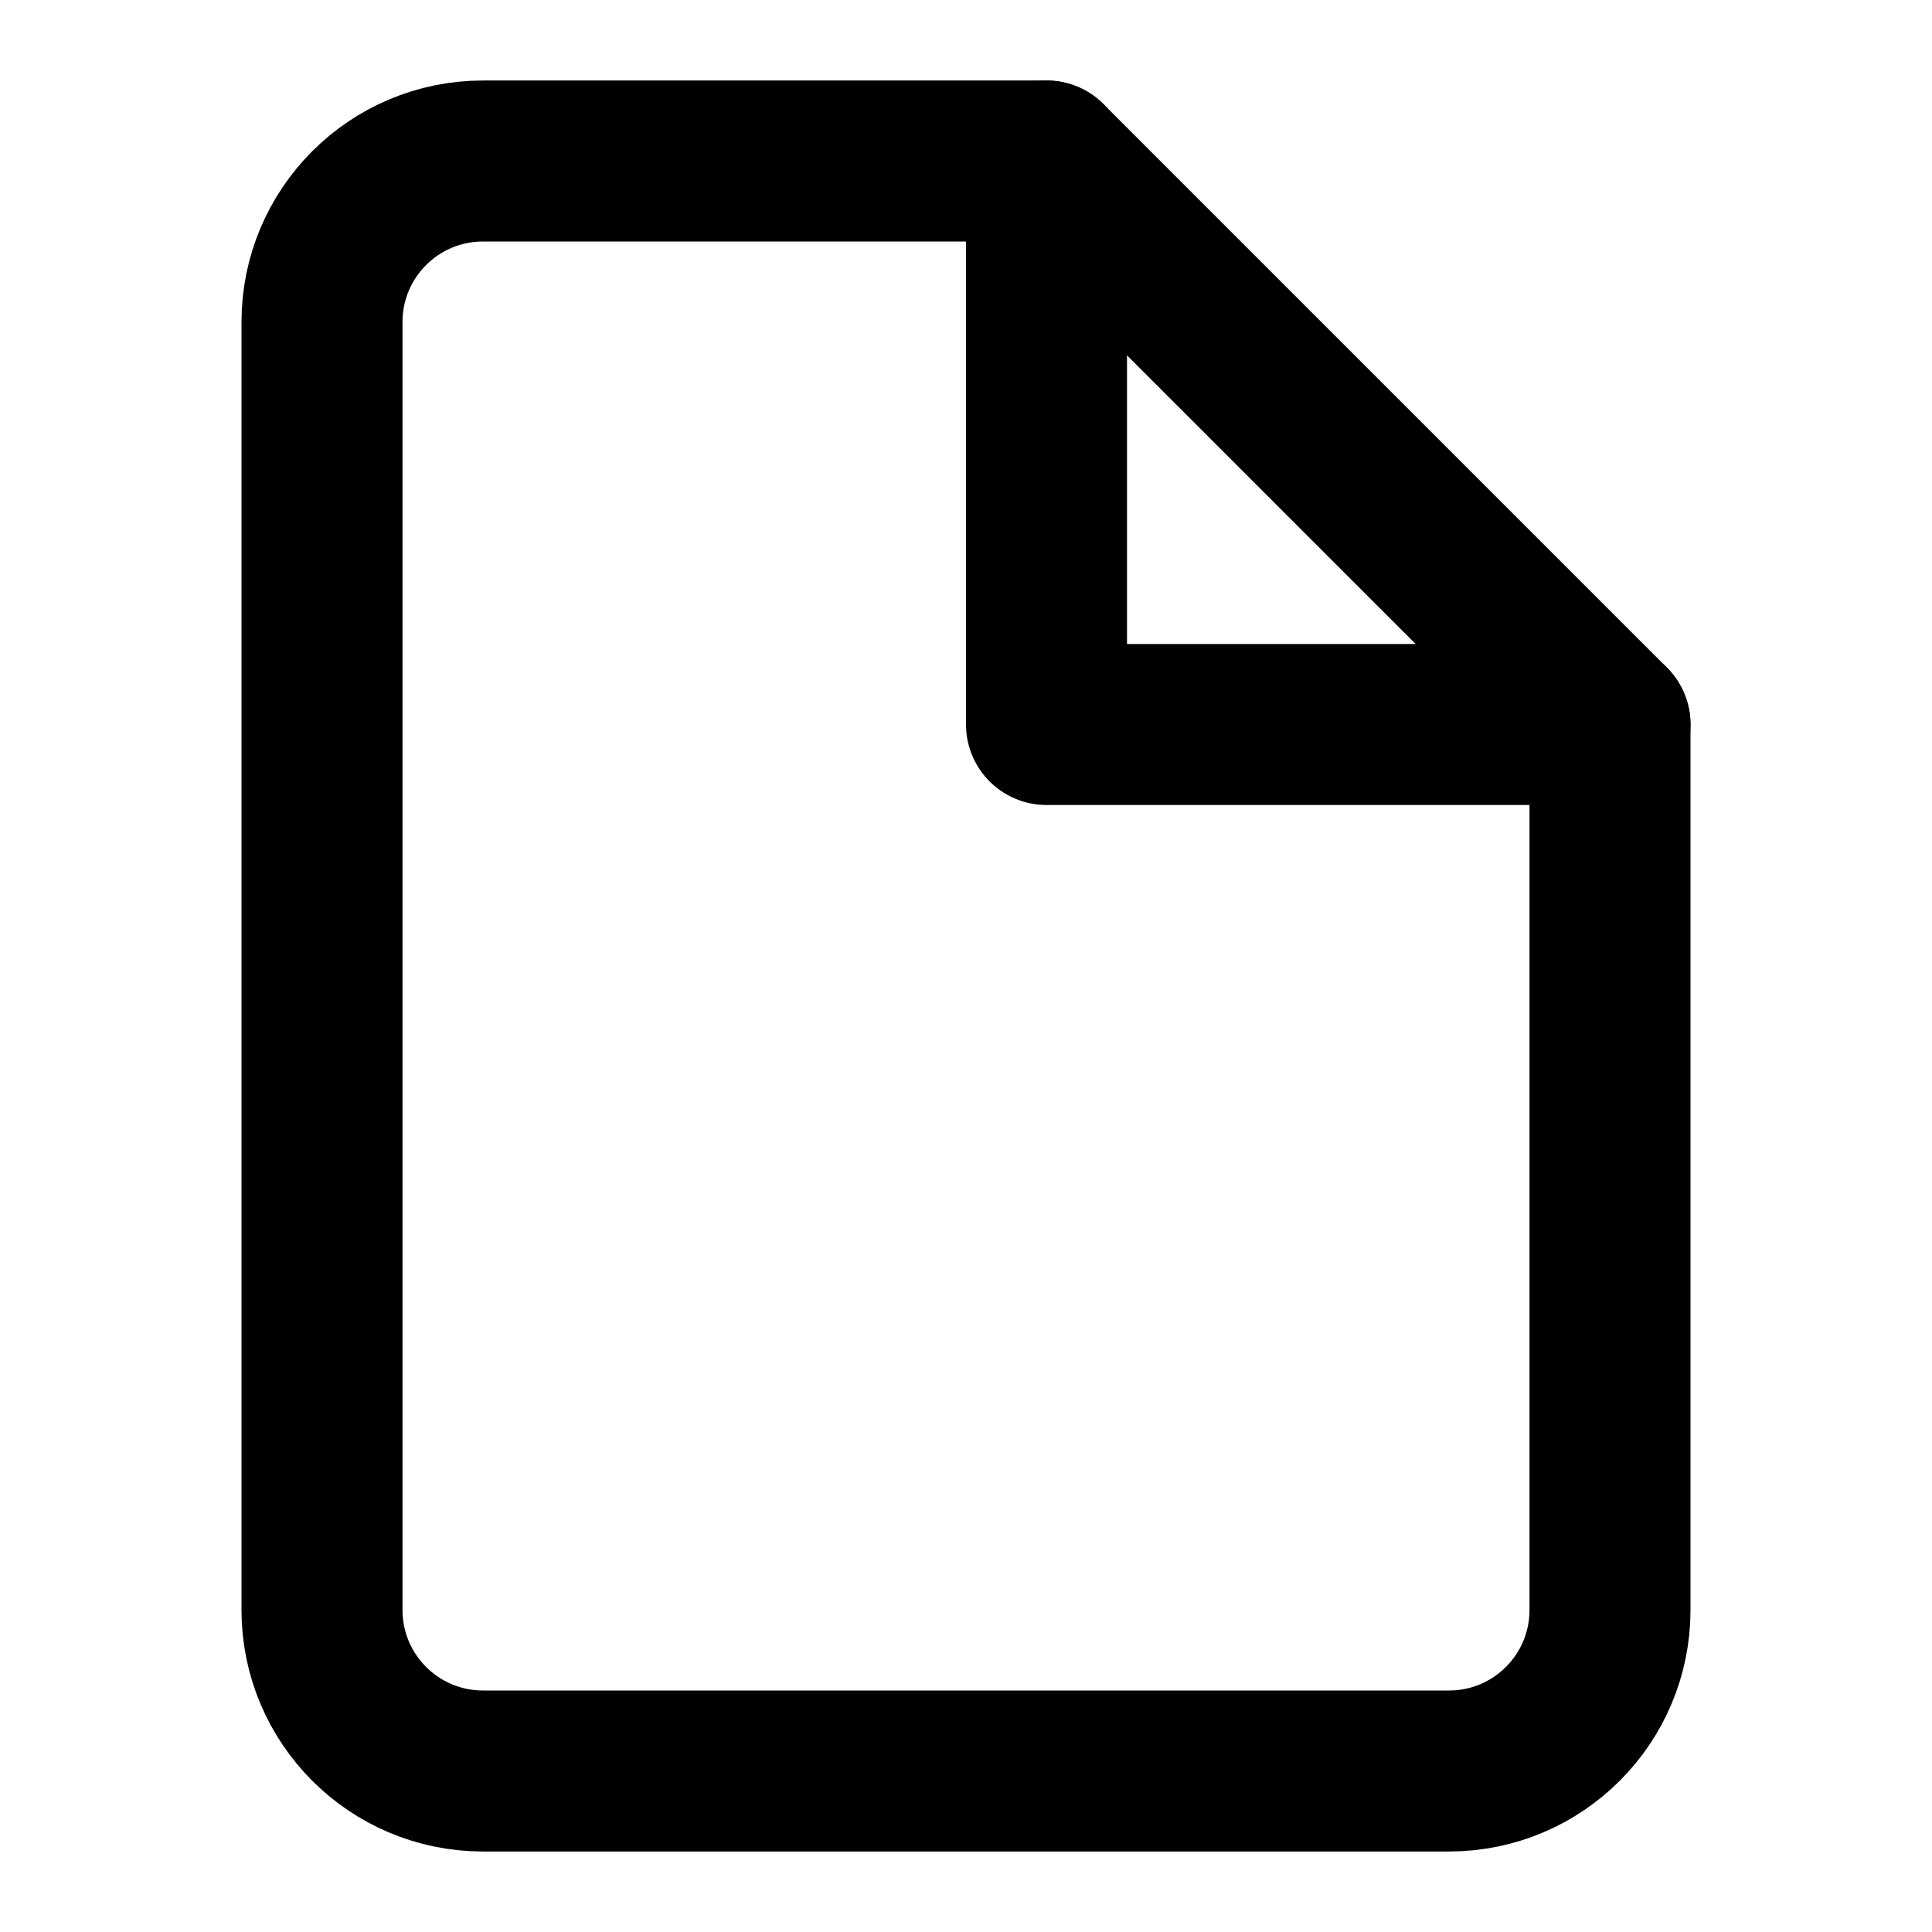
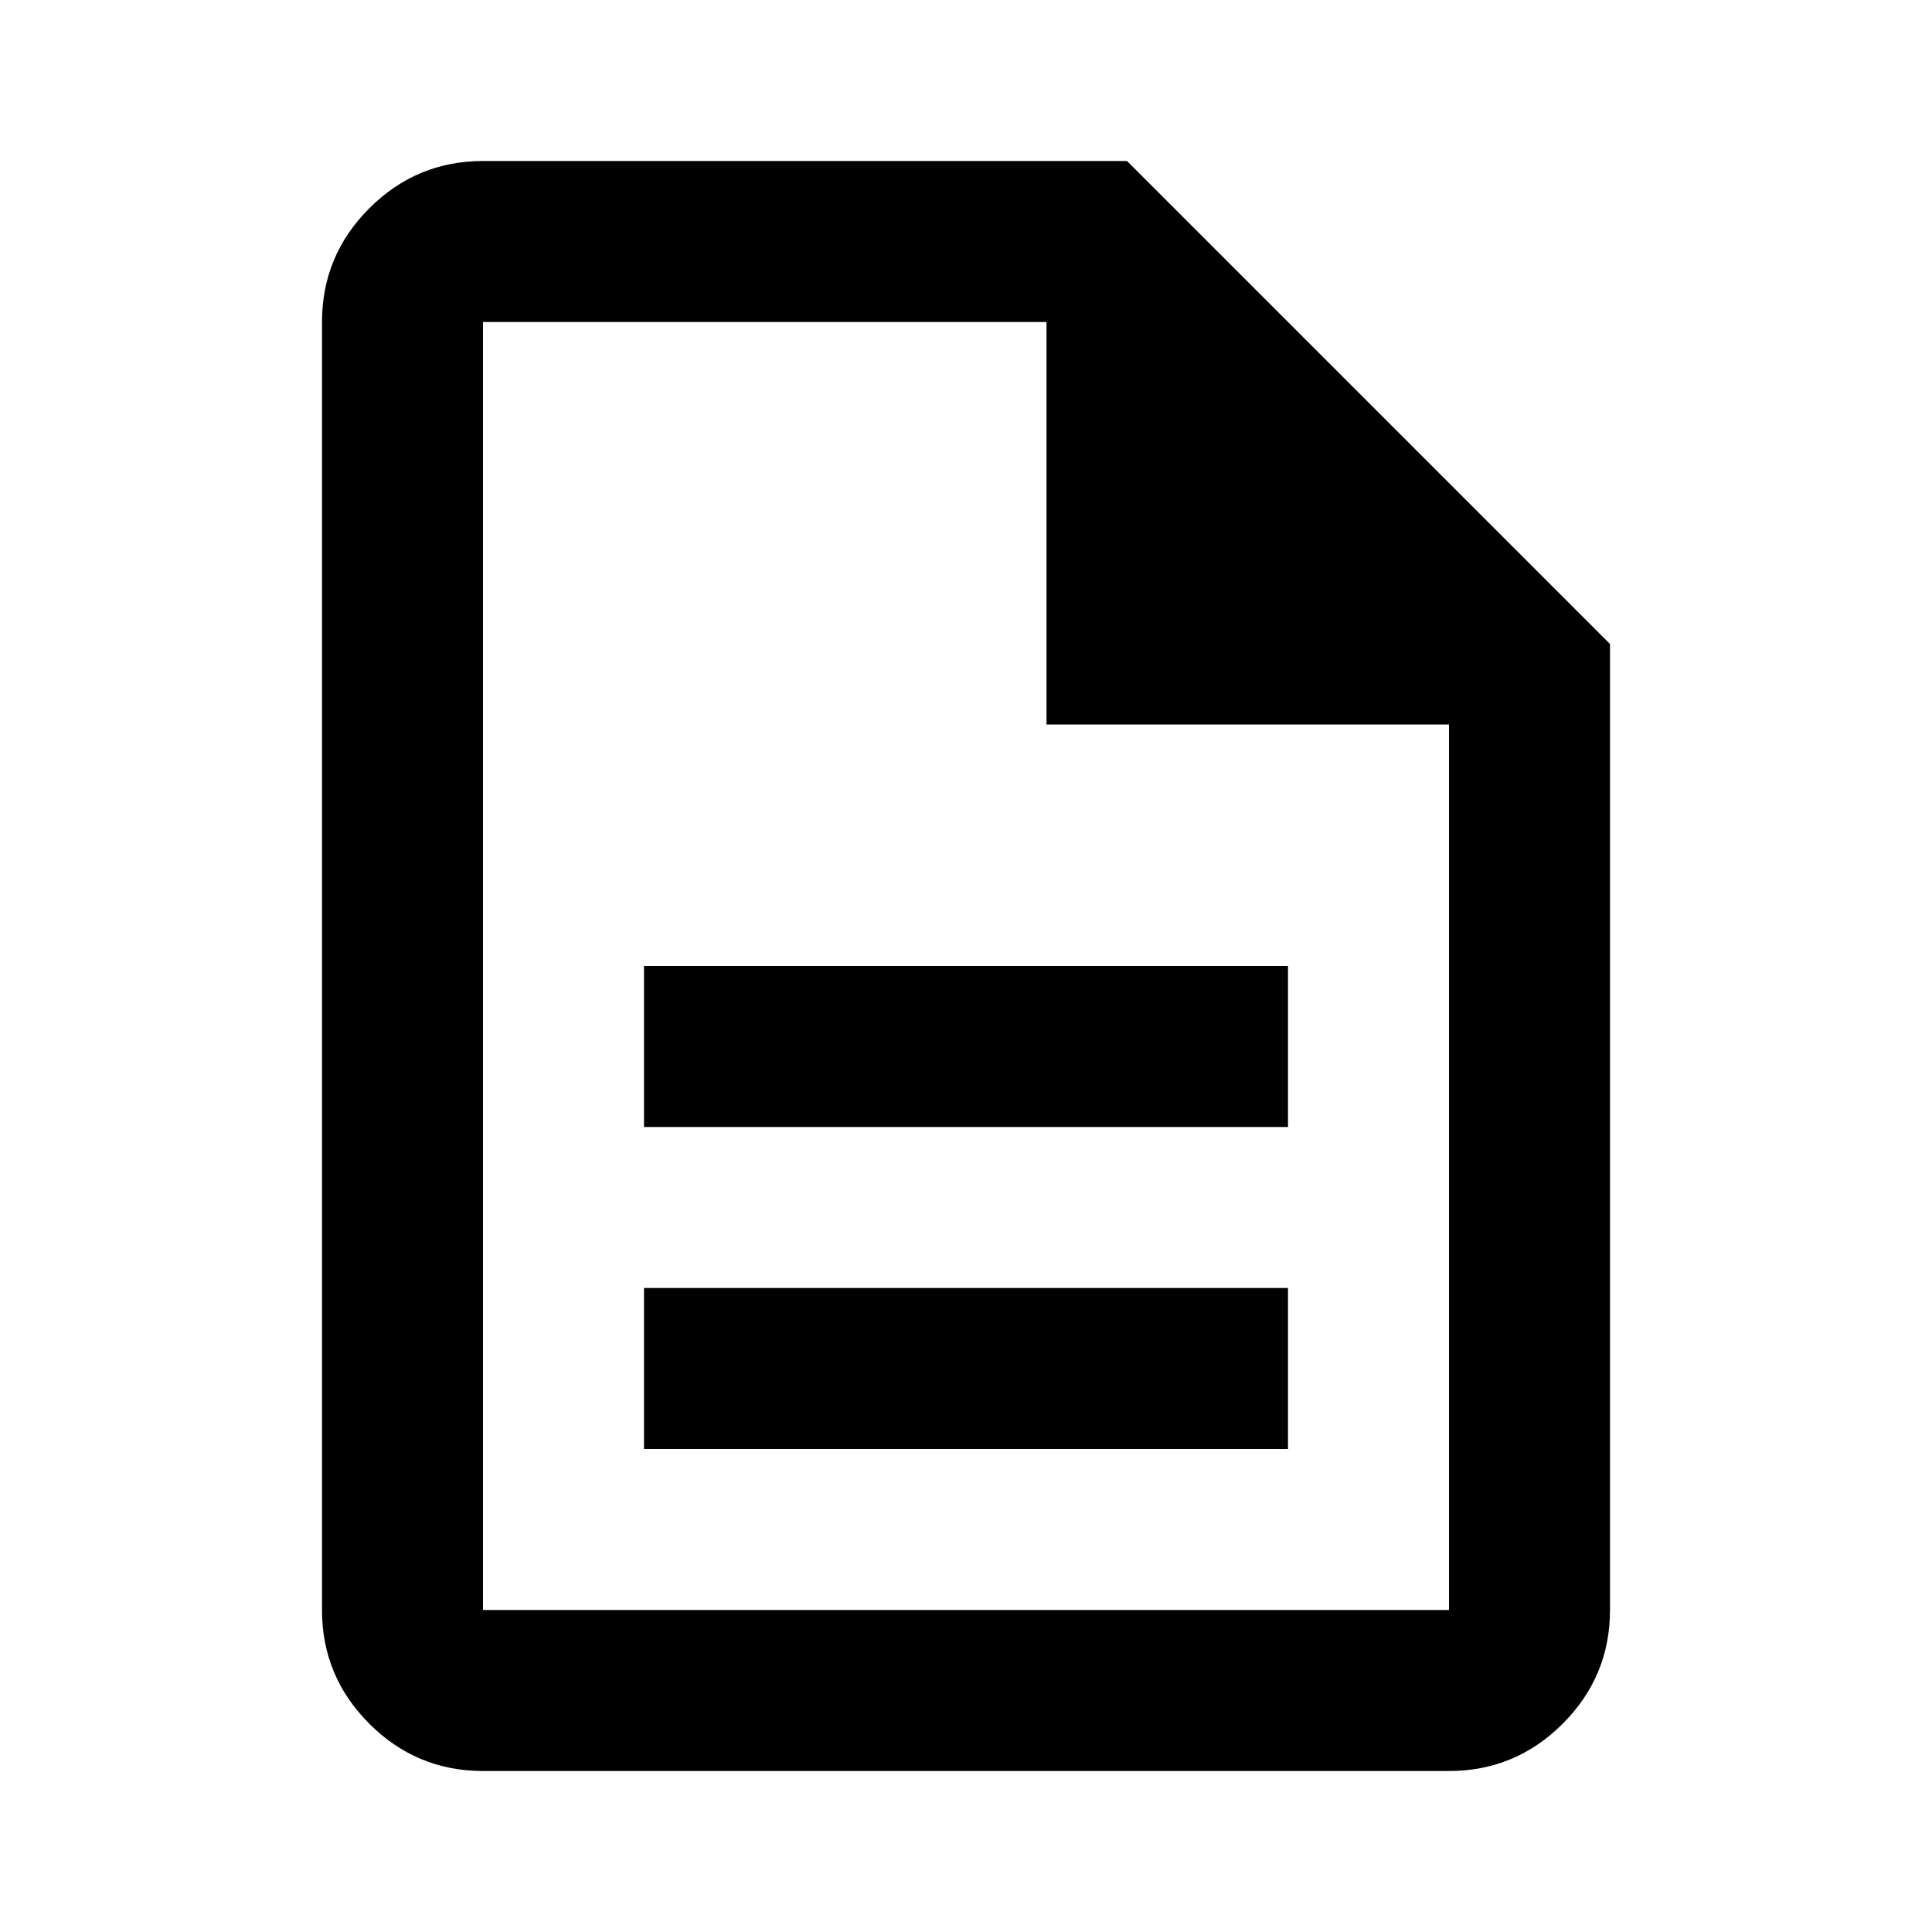
- <svg xmlns="http://www.w3.org/2000/svg" viewBox="0 0 24 24" fill="none" stroke="#000" stroke-width="2" stroke-linecap="round" stroke-linejoin="round">
-   <path d="M13 2H6a2 2 0 0 0-2 2v16a2 2 0 0 0 2 2h12a2 2 0 0 0 2-2V9z" />
-   <polyline points="13 2 13 9 20 9" />
+ <svg xmlns="http://www.w3.org/2000/svg" height="24" viewBox="0 -960 960 960" width="24">
+   <path d="M320-240h320v-80H320v80Zm0-160h320v-80H320v80ZM240-80q-33 0-56.5-23.5T160-160v-640q0-33 23.5-56.5T240-880h320l240 240v480q0 33-23.5 56.5T720-80H240Zm280-520v-200H240v640h480v-440H520ZM240-800v200-200 640-640Z" />
</svg>
